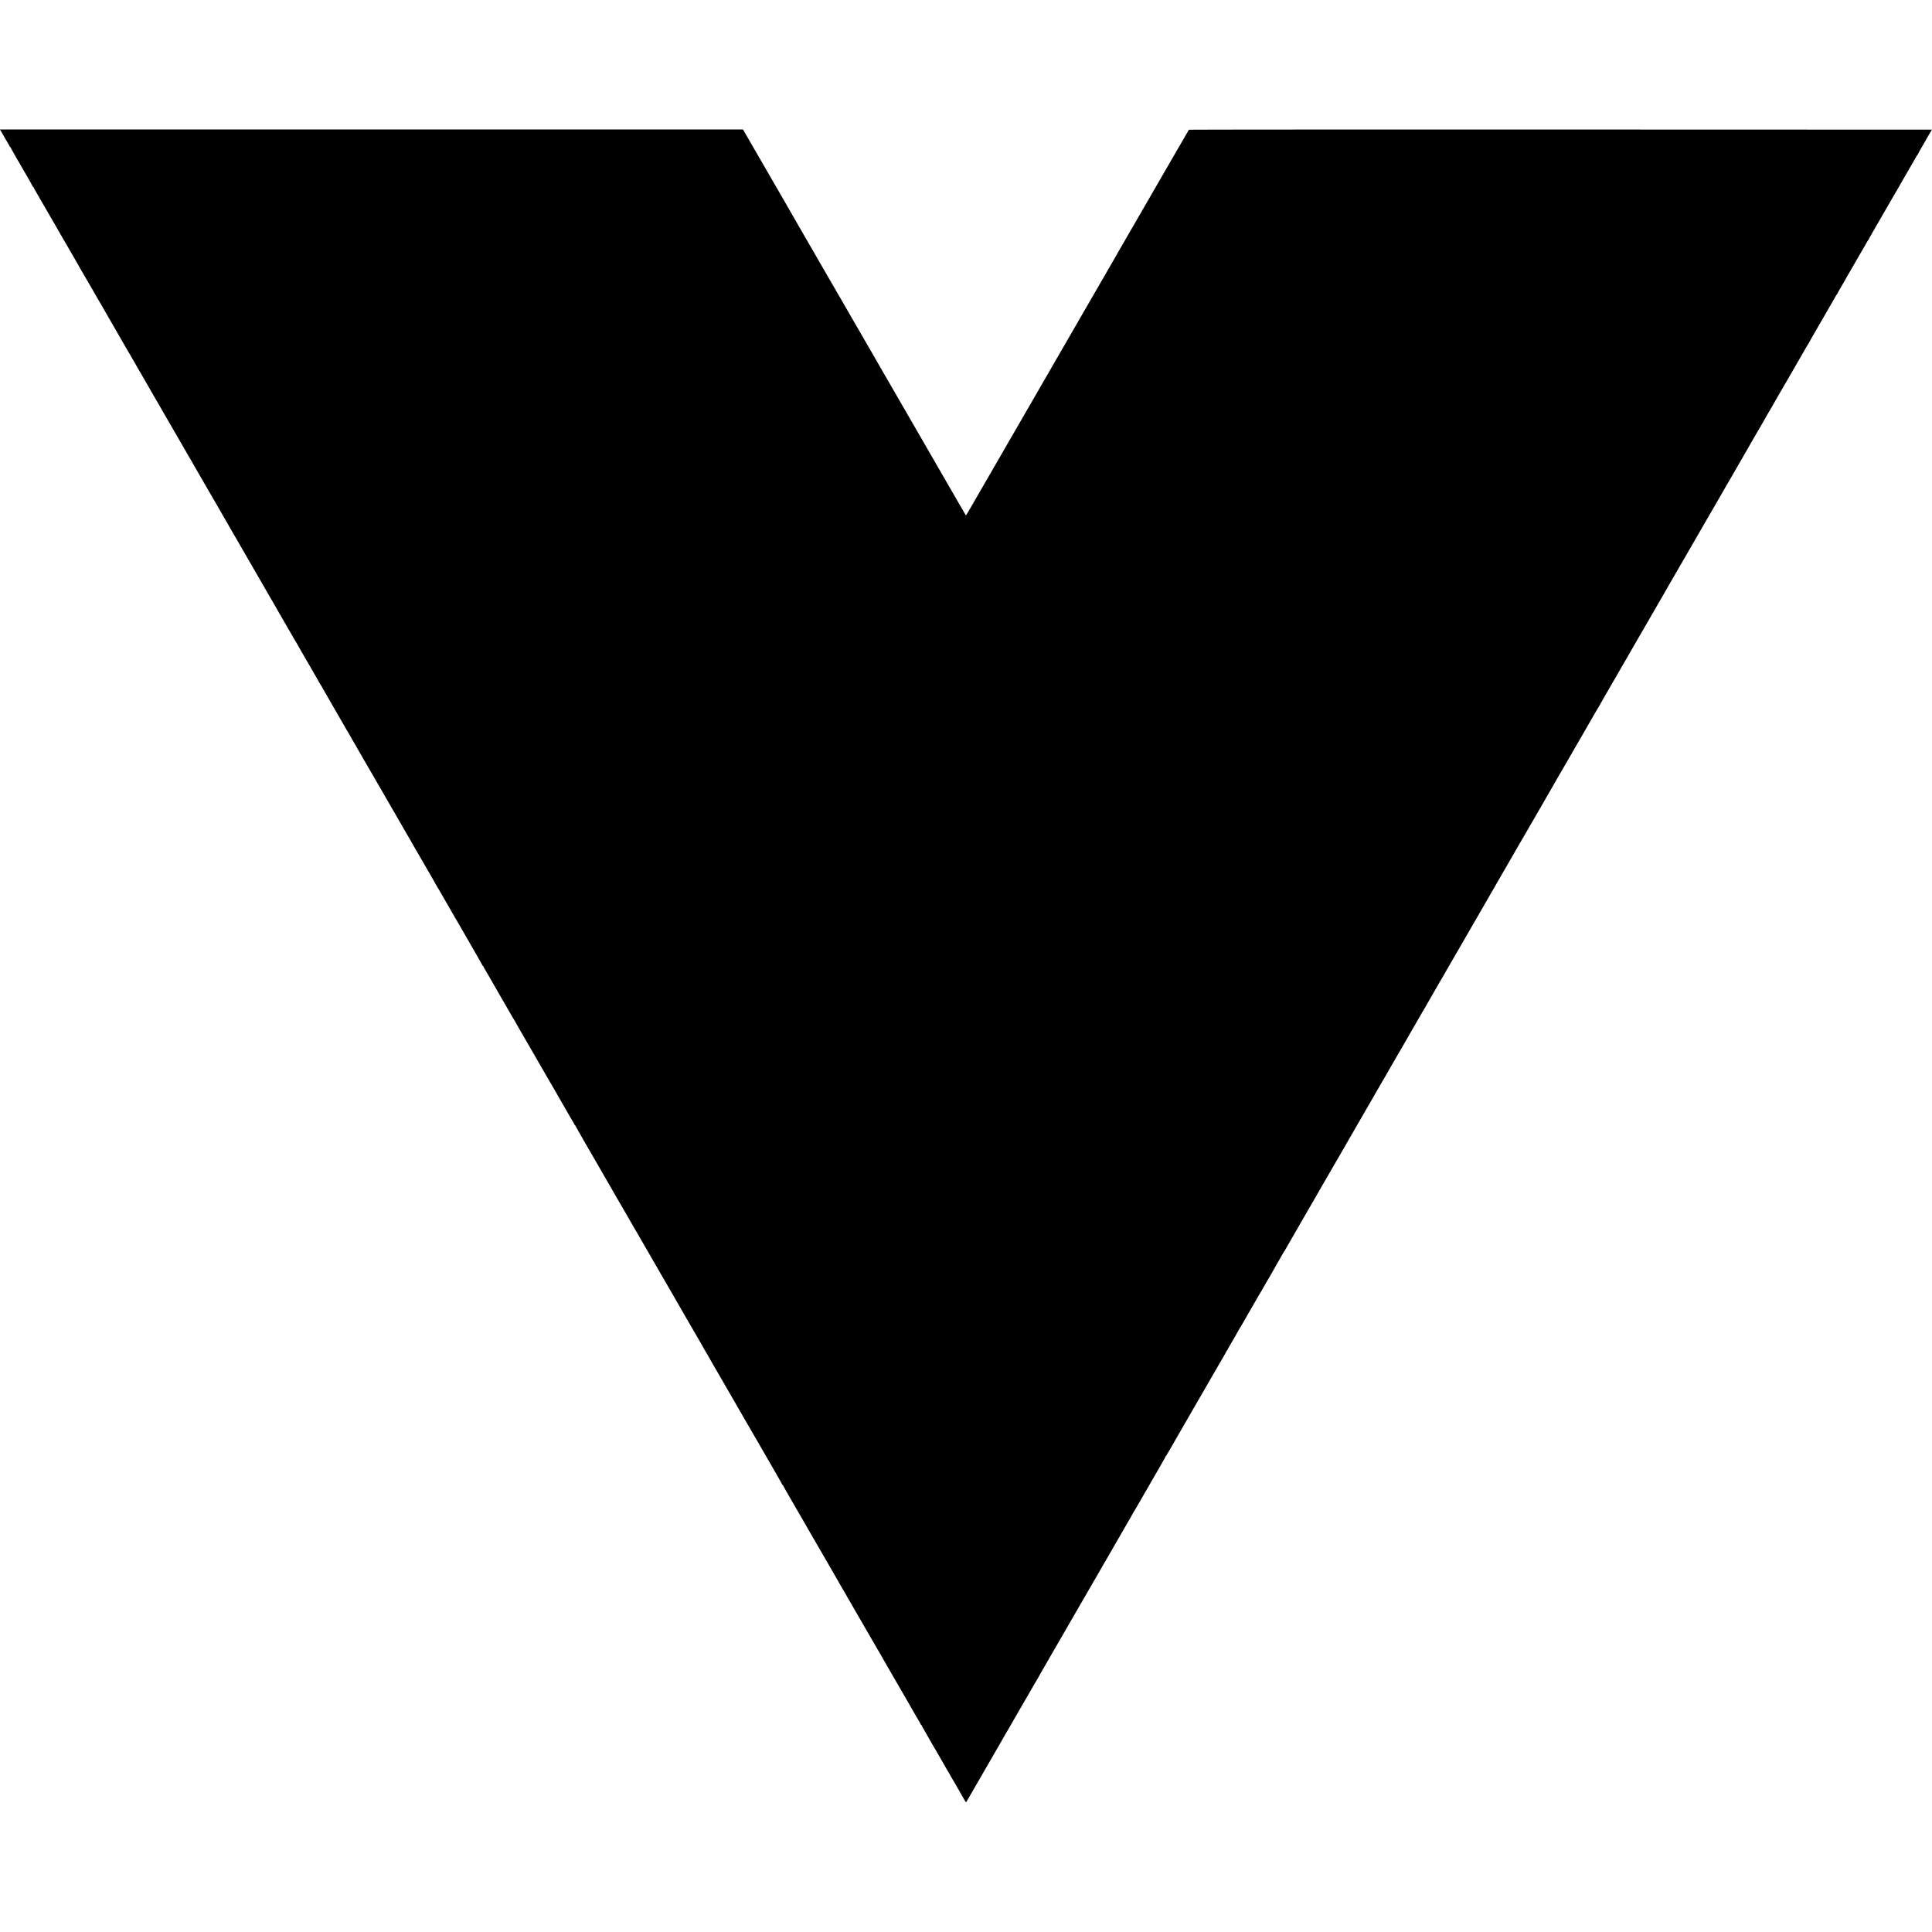
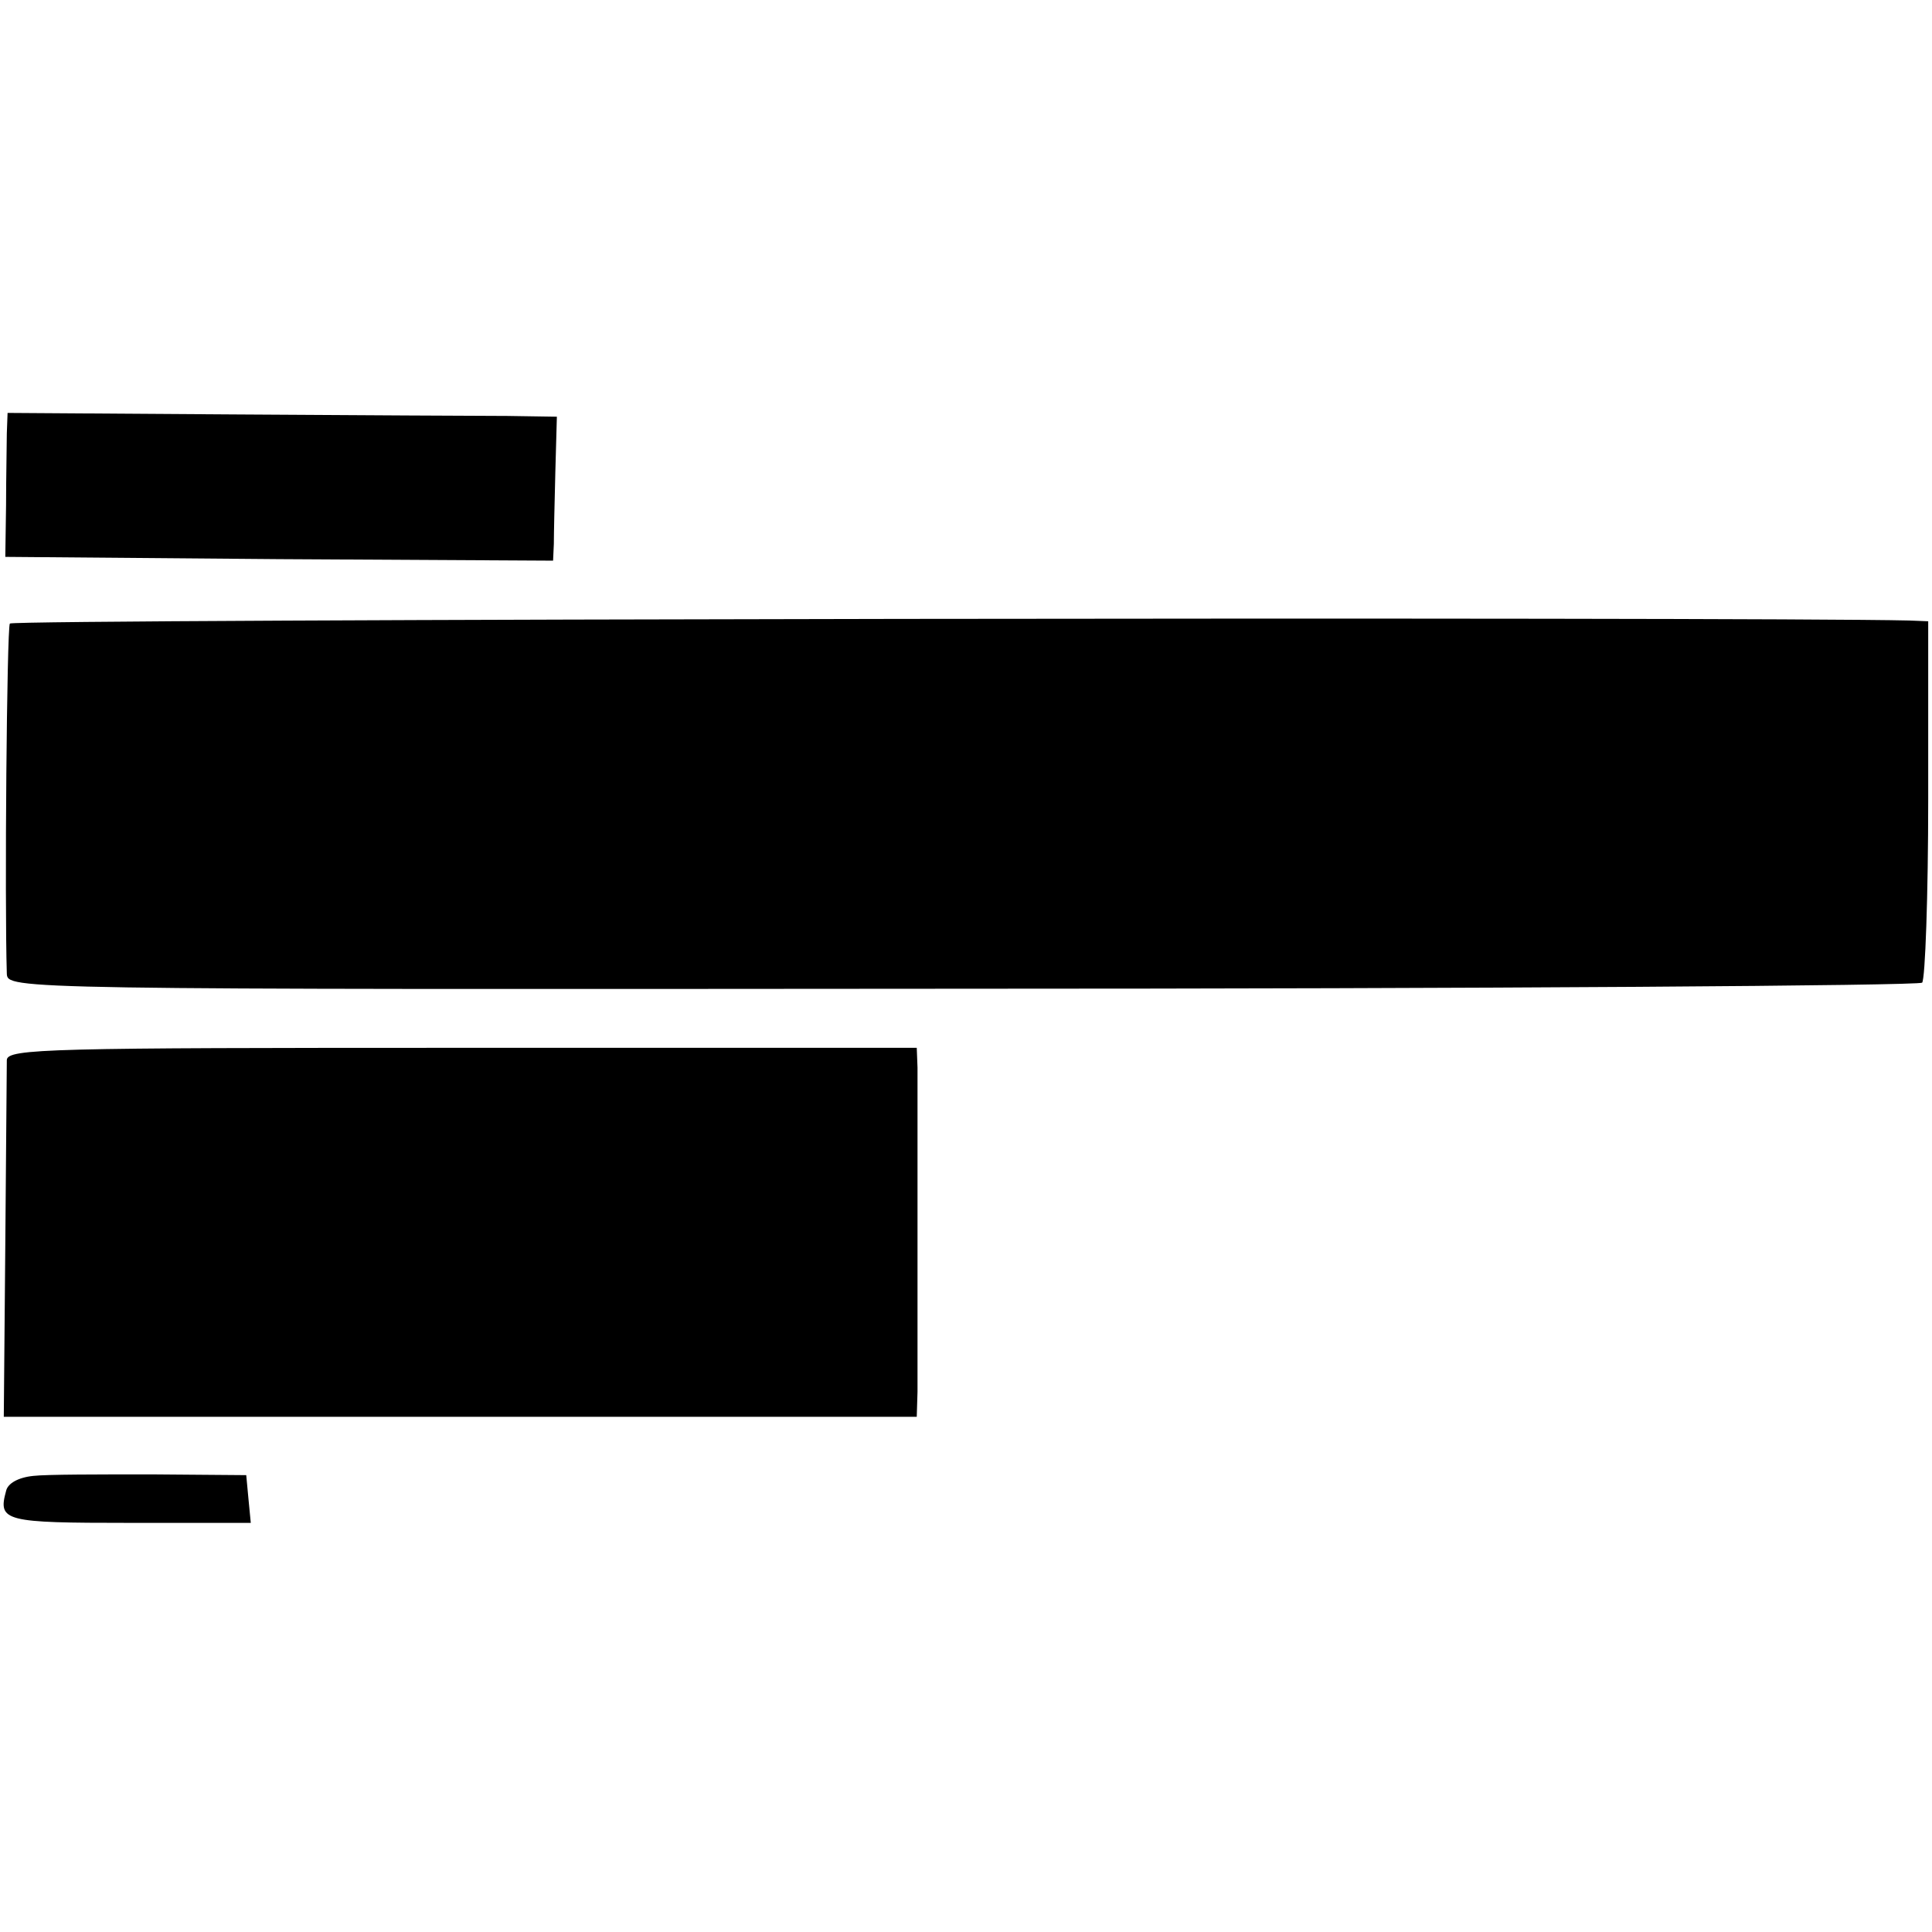
- <svg xmlns="http://www.w3.org/2000/svg" version="1.0" width="16pt" height="16pt" viewBox="0 0 16 16" preserveAspectRatio="xMidYMid meet">
-   <g transform="translate(0,16) scale(0.00032,-0.00032)" fill="#000000" stroke="none">
-     <path d="M18 46618 c45 -75 122 -207 122 -211 0 -2 25 -45 55 -95 30 -50 55 -96 55 -102 0 -5 5 -10 10 -10 6 0 10 -4 10 -9 0 -5 73 -135 161 -288 89 -153 173 -298 187 -323 14 -25 32 -57 41 -72 88 -149 187 -324 189 -335 2 -7 8 -13 13 -13 5 0 9 -4 9 -10 0 -5 46 -89 103 -187 175 -302 490 -846 507 -876 8 -16 20 -36 25 -45 28 -46 290 -498 339 -585 13 -23 74 -129 136 -236 61 -107 123 -215 137 -240 14 -25 29 -50 33 -56 5 -5 23 -37 40 -70 18 -33 38 -67 44 -75 11 -16 21 -33 63 -109 14 -25 29 -50 33 -56 4 -5 21 -35 38 -65 55 -100 261 -455 269 -465 4 -5 14 -21 20 -35 15 -29 41 -75 103 -180 24 -41 52 -88 60 -105 9 -16 57 -100 107 -185 112 -193 362 -626 380 -660 8 -14 23 -38 33 -55 11 -16 23 -37 27 -45 4 -8 26 -46 48 -85 23 -38 53 -90 67 -115 46 -81 64 -113 178 -310 62 -107 121 -210 132 -227 37 -67 56 -99 85 -148 16 -27 32 -57 36 -65 4 -8 15 -27 25 -42 9 -15 53 -89 96 -165 44 -76 177 -307 296 -513 120 -206 268 -463 330 -570 131 -227 117 -203 200 -348 36 -62 73 -125 82 -140 10 -15 21 -34 25 -42 4 -8 20 -37 36 -65 17 -27 38 -65 48 -82 49 -85 64 -111 87 -153 13 -25 28 -49 32 -55 4 -5 78 -134 165 -285 87 -151 166 -288 176 -305 10 -16 26 -43 35 -59 9 -17 125 -217 257 -445 132 -229 253 -441 270 -471 17 -30 45 -79 64 -108 18 -29 33 -54 33 -57 0 -2 20 -37 44 -77 24 -40 123 -212 221 -383 97 -170 190 -330 205 -355 16 -25 39 -65 53 -90 13 -25 81 -144 152 -265 70 -121 137 -238 150 -260 12 -22 37 -65 55 -95 18 -30 43 -73 55 -95 12 -22 48 -85 80 -140 77 -132 163 -280 190 -330 13 -22 71 -123 130 -225 59 -102 116 -199 126 -217 10 -17 29 -50 43 -72 15 -22 26 -43 26 -45 0 -2 27 -50 60 -106 33 -56 60 -103 60 -105 0 -2 55 -98 90 -155 8 -14 182 -316 239 -414 13 -22 45 -79 72 -124 27 -46 49 -86 49 -89 0 -2 14 -24 30 -48 16 -24 30 -46 30 -49 0 -5 74 -135 100 -176 5 -8 24 -42 43 -75 50 -88 58 -101 262 -455 104 -179 199 -345 213 -370 14 -25 28 -49 32 -55 4 -5 17 -26 28 -45 10 -19 62 -109 114 -200 114 -197 133 -230 170 -295 16 -27 33 -57 38 -65 17 -28 96 -165 103 -180 4 -8 16 -28 26 -45 10 -16 77 -131 148 -255 72 -124 181 -313 243 -420 62 -107 121 -209 131 -227 35 -62 323 -560 392 -678 38 -66 83 -145 100 -175 16 -30 33 -59 37 -65 4 -5 17 -27 29 -47 34 -61 56 -100 90 -156 17 -29 31 -55 31 -57 0 -2 17 -32 39 -67 21 -35 134 -229 251 -433 117 -203 235 -407 261 -451 27 -45 49 -85 49 -88 0 -4 8 -19 19 -34 15 -21 200 -341 309 -533 10 -19 33 -58 51 -87 17 -29 31 -54 31 -56 0 -2 25 -44 55 -94 30 -50 55 -95 55 -98 0 -4 6 -15 14 -23 7 -9 27 -41 43 -71 17 -30 170 -297 342 -594 171 -296 311 -542 311 -547 0 -5 5 -9 10 -9 6 0 10 -4 10 -10 0 -5 22 -47 49 -92 27 -46 58 -99 68 -118 24 -43 81 -140 93 -160 5 -8 66 -114 135 -235 69 -121 130 -227 135 -235 12 -21 259 -447 283 -490 10 -19 28 -47 38 -62 11 -14 19 -29 19 -32 0 -3 37 -69 83 -148 99 -170 305 -526 337 -583 13 -22 31 -53 41 -70 11 -16 22 -37 26 -45 7 -14 82 -146 103 -180 14 -24 181 -311 205 -355 13 -22 46 -80 75 -130 29 -49 64 -110 78 -135 14 -25 51 -88 82 -140 31 -52 59 -102 63 -110 4 -8 18 -33 31 -55 205 -353 284 -489 309 -535 17 -30 45 -78 62 -106 18 -28 36 -60 39 -72 4 -12 12 -22 17 -22 5 0 9 -4 9 -10 0 -5 109 -197 241 -427 133 -230 250 -431 259 -448 51 -90 222 -385 280 -485 37 -63 78 -135 92 -160 14 -25 67 -117 118 -205 51 -88 101 -175 111 -193 34 -58 55 -95 149 -257 51 -88 101 -173 110 -190 9 -16 76 -131 147 -255 72 -124 140 -241 151 -260 61 -108 281 -489 355 -615 38 -66 77 -133 87 -150 35 -63 91 -161 100 -175 14 -23 99 -169 128 -220 54 -97 135 -235 142 -245 4 -5 20 -32 35 -60 26 -48 238 -416 276 -480 10 -16 26 -46 37 -65 30 -53 382 -661 403 -695 10 -16 22 -37 26 -45 4 -8 26 -48 50 -88 24 -41 43 -75 43 -77 0 -2 22 -40 50 -85 27 -45 50 -84 50 -86 0 -3 38 -69 83 -147 84 -142 302 -520 340 -587 10 -19 34 -60 52 -90 18 -30 44 -75 57 -100 14 -25 45 -79 70 -120 25 -41 56 -96 70 -121 14 -25 77 -133 138 -240 62 -107 122 -210 132 -229 25 -43 310 -535 337 -581 11 -19 26 -45 34 -59 17 -32 238 -414 266 -460 11 -19 24 -41 28 -49 3 -7 75 -133 160 -278 84 -146 153 -269 153 -274 0 -5 5 -9 10 -9 6 0 10 -4 10 -10 0 -5 82 -150 181 -322 182 -314 201 -346 240 -415 12 -21 80 -139 152 -263 71 -124 141 -245 155 -270 14 -25 28 -49 32 -55 6 -8 145 -248 220 -380 37 -66 209 -362 229 -395 11 -19 24 -42 28 -49 4 -8 67 -118 140 -243 73 -125 133 -230 133 -233 0 -2 15 -28 33 -57 19 -29 47 -78 64 -108 17 -30 53 -93 79 -139 53 -90 82 -141 157 -272 82 -142 115 -199 381 -659 142 -245 268 -463 281 -485 12 -22 71 -125 132 -230 60 -104 172 -298 248 -430 76 -132 146 -253 156 -270 11 -16 22 -36 26 -44 3 -8 30 -54 60 -103 29 -49 53 -91 53 -93 0 -3 18 -34 40 -70 22 -36 40 -67 40 -69 0 -2 37 -66 81 -142 45 -77 98 -168 119 -204 20 -36 47 -81 58 -100 12 -19 27 -47 33 -62 6 -16 15 -28 20 -28 5 0 9 -4 9 -9 0 -6 63 -118 140 -251 77 -133 140 -243 140 -245 0 -2 18 -33 41 -70 22 -37 49 -83 60 -101 10 -19 29 -51 40 -71 25 -45 109 -189 126 -218 7 -11 17 -29 22 -40 6 -11 22 -38 35 -60 14 -22 37 -62 52 -90 14 -27 35 -62 45 -77 11 -14 19 -29 19 -32 0 -3 18 -35 40 -71 22 -36 40 -67 40 -69 0 -2 19 -35 42 -72 23 -38 55 -94 72 -124 26 -47 139 -244 171 -298 6 -9 21 -36 34 -60 28 -48 37 -51 51 -19 6 12 19 36 29 52 10 17 27 46 38 65 11 19 104 181 208 360 103 179 199 345 213 370 14 25 42 74 64 109 21 34 38 65 38 67 0 2 18 33 40 69 22 36 40 67 40 69 0 3 177 310 199 346 16 26 136 234 140 244 2 5 25 44 52 88 27 44 49 81 49 84 0 2 18 34 40 70 22 36 40 67 40 69 0 2 20 36 43 77 35 58 169 289 297 513 9 17 50 86 90 155 40 69 86 150 103 180 16 30 35 62 41 70 6 8 16 24 22 35 35 64 72 129 167 293 59 100 116 199 127 220 11 20 30 53 41 72 43 72 1070 1850 1121 1940 14 25 65 113 113 195 48 83 96 166 107 185 10 19 28 50 38 68 11 18 73 124 137 235 64 111 175 303 246 427 71 124 173 299 225 390 52 91 116 202 143 248 27 45 49 85 49 89 0 4 6 14 14 22 7 9 28 43 46 76 26 47 251 436 378 655 11 19 29 51 40 70 11 19 101 176 201 348 99 172 181 317 181 323 0 5 5 9 10 9 6 0 10 5 10 11 0 6 8 23 18 37 11 15 32 52 49 82 16 30 130 228 253 440 122 212 234 405 248 430 13 25 39 70 57 100 39 65 69 117 130 225 25 44 50 87 55 95 12 19 78 134 220 380 61 107 129 224 150 260 161 277 222 382 246 425 15 28 47 83 71 123 24 41 43 78 43 83 0 5 4 9 8 9 4 0 13 12 19 28 7 15 23 45 36 67 66 110 277 478 277 483 0 3 6 13 14 21 7 9 27 41 43 71 17 30 45 80 63 110 34 57 375 649 394 685 6 11 16 27 22 35 6 8 26 42 44 75 18 33 41 74 51 90 10 17 24 41 32 55 54 97 72 128 88 152 11 14 19 28 19 30 0 3 79 141 175 308 96 167 175 305 175 308 0 3 6 13 14 21 7 9 26 39 41 66 33 60 276 483 338 587 24 40 46 80 50 88 4 8 13 24 20 35 14 23 95 163 125 215 11 19 52 91 92 160 40 69 80 139 90 155 9 17 103 179 207 360 105 182 200 346 211 365 103 181 463 802 489 845 7 11 15 27 19 35 4 8 29 51 55 95 64 110 828 1433 848 1470 9 17 24 41 33 55 9 14 29 48 45 77 15 28 52 93 82 145 30 51 62 107 71 123 17 30 231 398 400 690 51 88 103 179 115 202 12 23 26 48 32 55 6 7 24 38 40 68 17 30 61 107 98 170 37 63 84 144 103 180 19 36 41 72 48 81 8 8 14 18 14 21 0 4 27 51 59 106 32 55 72 124 89 154 16 29 71 125 122 213 51 88 104 180 118 205 13 25 28 50 32 55 4 6 17 26 28 45 11 19 45 80 77 135 31 55 66 116 77 135 11 19 88 152 171 295 401 694 620 1072 650 1125 11 19 87 152 170 295 83 143 158 273 166 288 9 16 21 36 26 45 6 9 31 52 55 96 25 43 54 94 66 115 11 20 95 164 186 321 91 157 173 299 182 315 9 17 26 46 37 65 12 19 66 114 121 210 56 96 108 186 117 200 8 14 24 40 34 59 24 45 383 664 412 713 5 9 17 29 26 45 15 28 120 210 241 419 36 61 68 117 72 125 4 8 12 23 19 34 35 57 245 420 262 453 11 20 35 61 53 90 17 29 32 54 32 56 0 3 28 51 62 108 33 57 70 119 80 138 10 19 23 42 28 50 5 8 32 53 59 100 27 47 149 258 271 470 122 212 234 405 248 430 30 53 62 108 80 135 6 11 15 27 19 35 4 8 85 150 181 315 96 165 187 323 202 350 31 56 116 202 130 225 5 8 25 42 43 75 19 33 92 159 162 280 149 257 157 271 202 350 19 33 38 67 43 75 9 14 228 392 275 475 12 22 55 96 95 165 40 69 80 139 90 155 24 42 202 350 221 383 9 15 27 47 41 72 14 25 75 131 136 236 61 106 121 210 134 232 99 172 271 470 279 482 5 8 23 40 40 70 18 30 81 141 142 245 60 105 121 210 135 235 14 25 71 124 127 220 56 96 143 247 194 335 51 88 96 167 102 175 14 24 180 311 204 355 23 43 340 590 356 615 5 8 50 87 101 175 171 301 517 898 582 1008 25 43 46 81 46 83 0 2 12 23 27 47 14 23 40 67 56 97 16 30 35 62 42 70 7 8 15 22 18 30 4 8 20 38 37 65 16 28 33 57 37 65 6 12 111 196 143 250 5 8 55 95 112 193 57 98 113 195 126 215 12 20 27 46 32 57 6 11 14 27 20 35 5 8 76 130 156 270 80 140 165 287 187 325 23 39 52 90 66 115 13 25 30 52 37 61 8 8 14 18 14 21 0 4 41 77 92 165 50 87 175 302 276 478 101 176 208 360 236 408 28 49 67 117 86 152 19 35 41 70 48 77 6 6 12 15 12 19 0 7 124 224 167 291 12 21 23 40 23 42 0 2 21 40 46 83 26 43 55 92 64 109 54 95 327 568 354 614 19 30 45 75 59 100 71 128 82 145 89 148 4 2 8 8 8 13 0 5 42 82 94 172 311 538 496 858 518 897 14 25 40 70 58 100 18 30 42 71 53 90 10 19 79 139 152 265 73 127 142 246 153 265 10 19 43 76 72 125 29 50 63 108 75 130 65 116 80 140 87 143 4 2 8 8 8 12 0 8 114 212 140 250 6 8 14 24 20 35 5 11 54 97 108 190 l100 170 -9611 3 c-5286 1 -9614 -1 -9618 -5 -5 -6 -419 -719 -619 -1068 -89 -155 -267 -463 -323 -560 -38 -66 -81 -140 -95 -165 -31 -56 -263 -457 -526 -910 -110 -190 -224 -388 -254 -440 -29 -52 -61 -109 -71 -125 -23 -39 -243 -420 -268 -465 -11 -19 -204 -352 -428 -740 -224 -388 -477 -826 -563 -975 -85 -148 -185 -322 -222 -385 -37 -63 -120 -207 -185 -320 -65 -113 -177 -306 -248 -430 -72 -124 -172 -297 -222 -385 -51 -88 -142 -245 -202 -350 -131 -226 -247 -427 -408 -705 -65 -113 -249 -432 -410 -710 -160 -278 -388 -673 -506 -877 -118 -205 -216 -373 -219 -373 -3 0 -52 82 -109 183 -58 100 -144 250 -192 332 -95 164 -402 696 -647 1120 -85 149 -228 396 -317 550 -212 365 -982 1700 -1008 1745 -10 19 -43 76 -72 125 -29 50 -64 110 -77 135 -14 25 -63 110 -110 190 -47 80 -96 165 -110 190 -14 25 -99 171 -188 325 -89 154 -174 300 -188 325 -13 25 -64 113 -112 195 -48 83 -140 242 -205 355 -65 113 -183 317 -263 454 -79 137 -152 264 -163 282 -50 89 -335 583 -354 614 -12 19 -34 58 -50 85 -15 28 -129 226 -253 440 -124 215 -235 408 -247 430 -12 22 -69 121 -127 220 -58 99 -226 389 -373 645 -148 256 -324 561 -392 678 -67 117 -134 232 -147 255 -13 23 -33 59 -46 80 l-22 37 -9615 0 -9615 0 20 -32z" />
+ <svg xmlns="http://www.w3.org/2000/svg" version="1.0" width="255pt" height="255pt" viewBox="0 0 255 255" preserveAspectRatio="xMidYMid meet">
+   <g transform="translate(0,255) scale(0.1,-0.1)" fill="#000000" stroke="none">
+     <path d="M9 1978 c0 -16 -1 -58 -1 -95 l-1 -68 361 -3 362 -2 1 22 c0 13 1 56 2 96 l2 72 -65 1 c-36 0 -199 1 -362 2 l-298 2 -1 -27z" />
+     <path d="M13 1727 c-4 -7 -7 -367 -4 -462 1 -21 2 -21 1260 -20 693 0 1263 4 1268 8 4 5 8 114 8 243 l0 234 -25 1 c-212 5 -2503 2 -2507 -4z" />
+     <path d="M9 1151 c0 -9 -1 -118 -2 -243 l-2 -228 603 0 602 0 1 33 c0 43 0 395 0 428 l-1 26 -600 0 c-545 0 -600 -1 -601 -16z" />
+     <path d="M44 602 c-20 -2 -34 -10 -36 -20 -11 -40 -2 -42 163 -42 l160 0 -3 31 -3 32 -125 1 c-69 0 -139 0 -156 -2z" />
  </g>
</svg>
